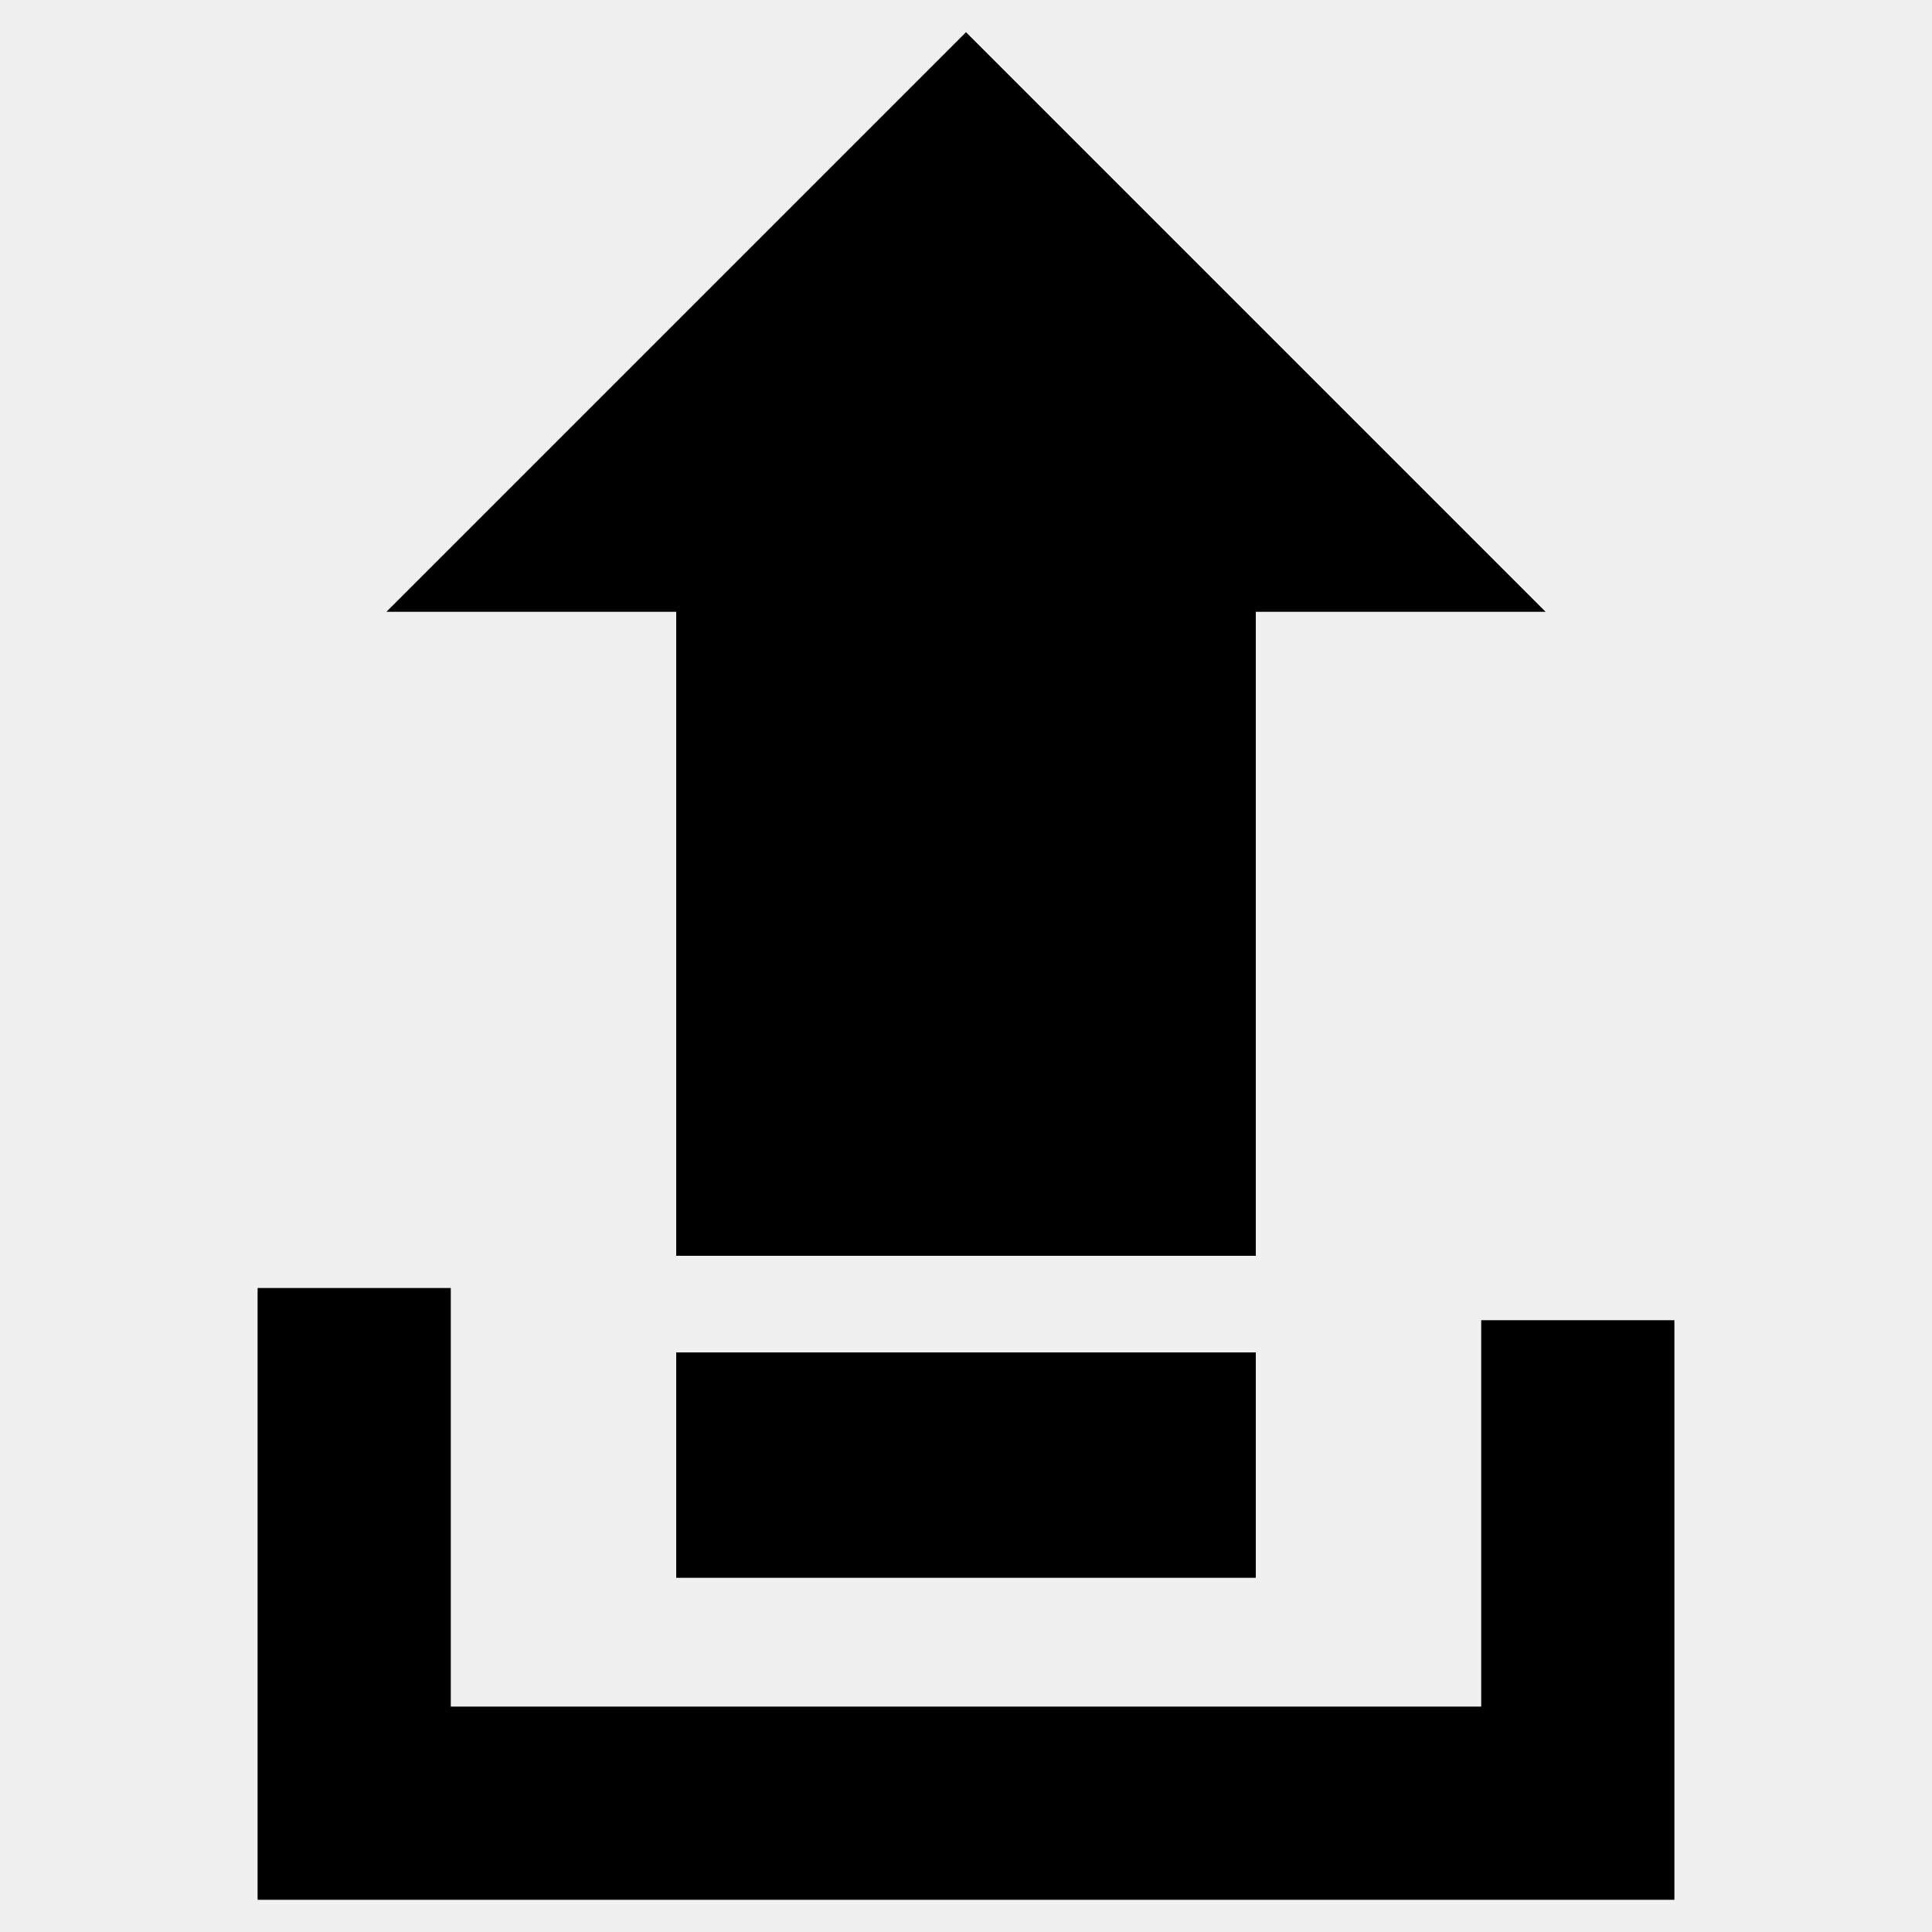
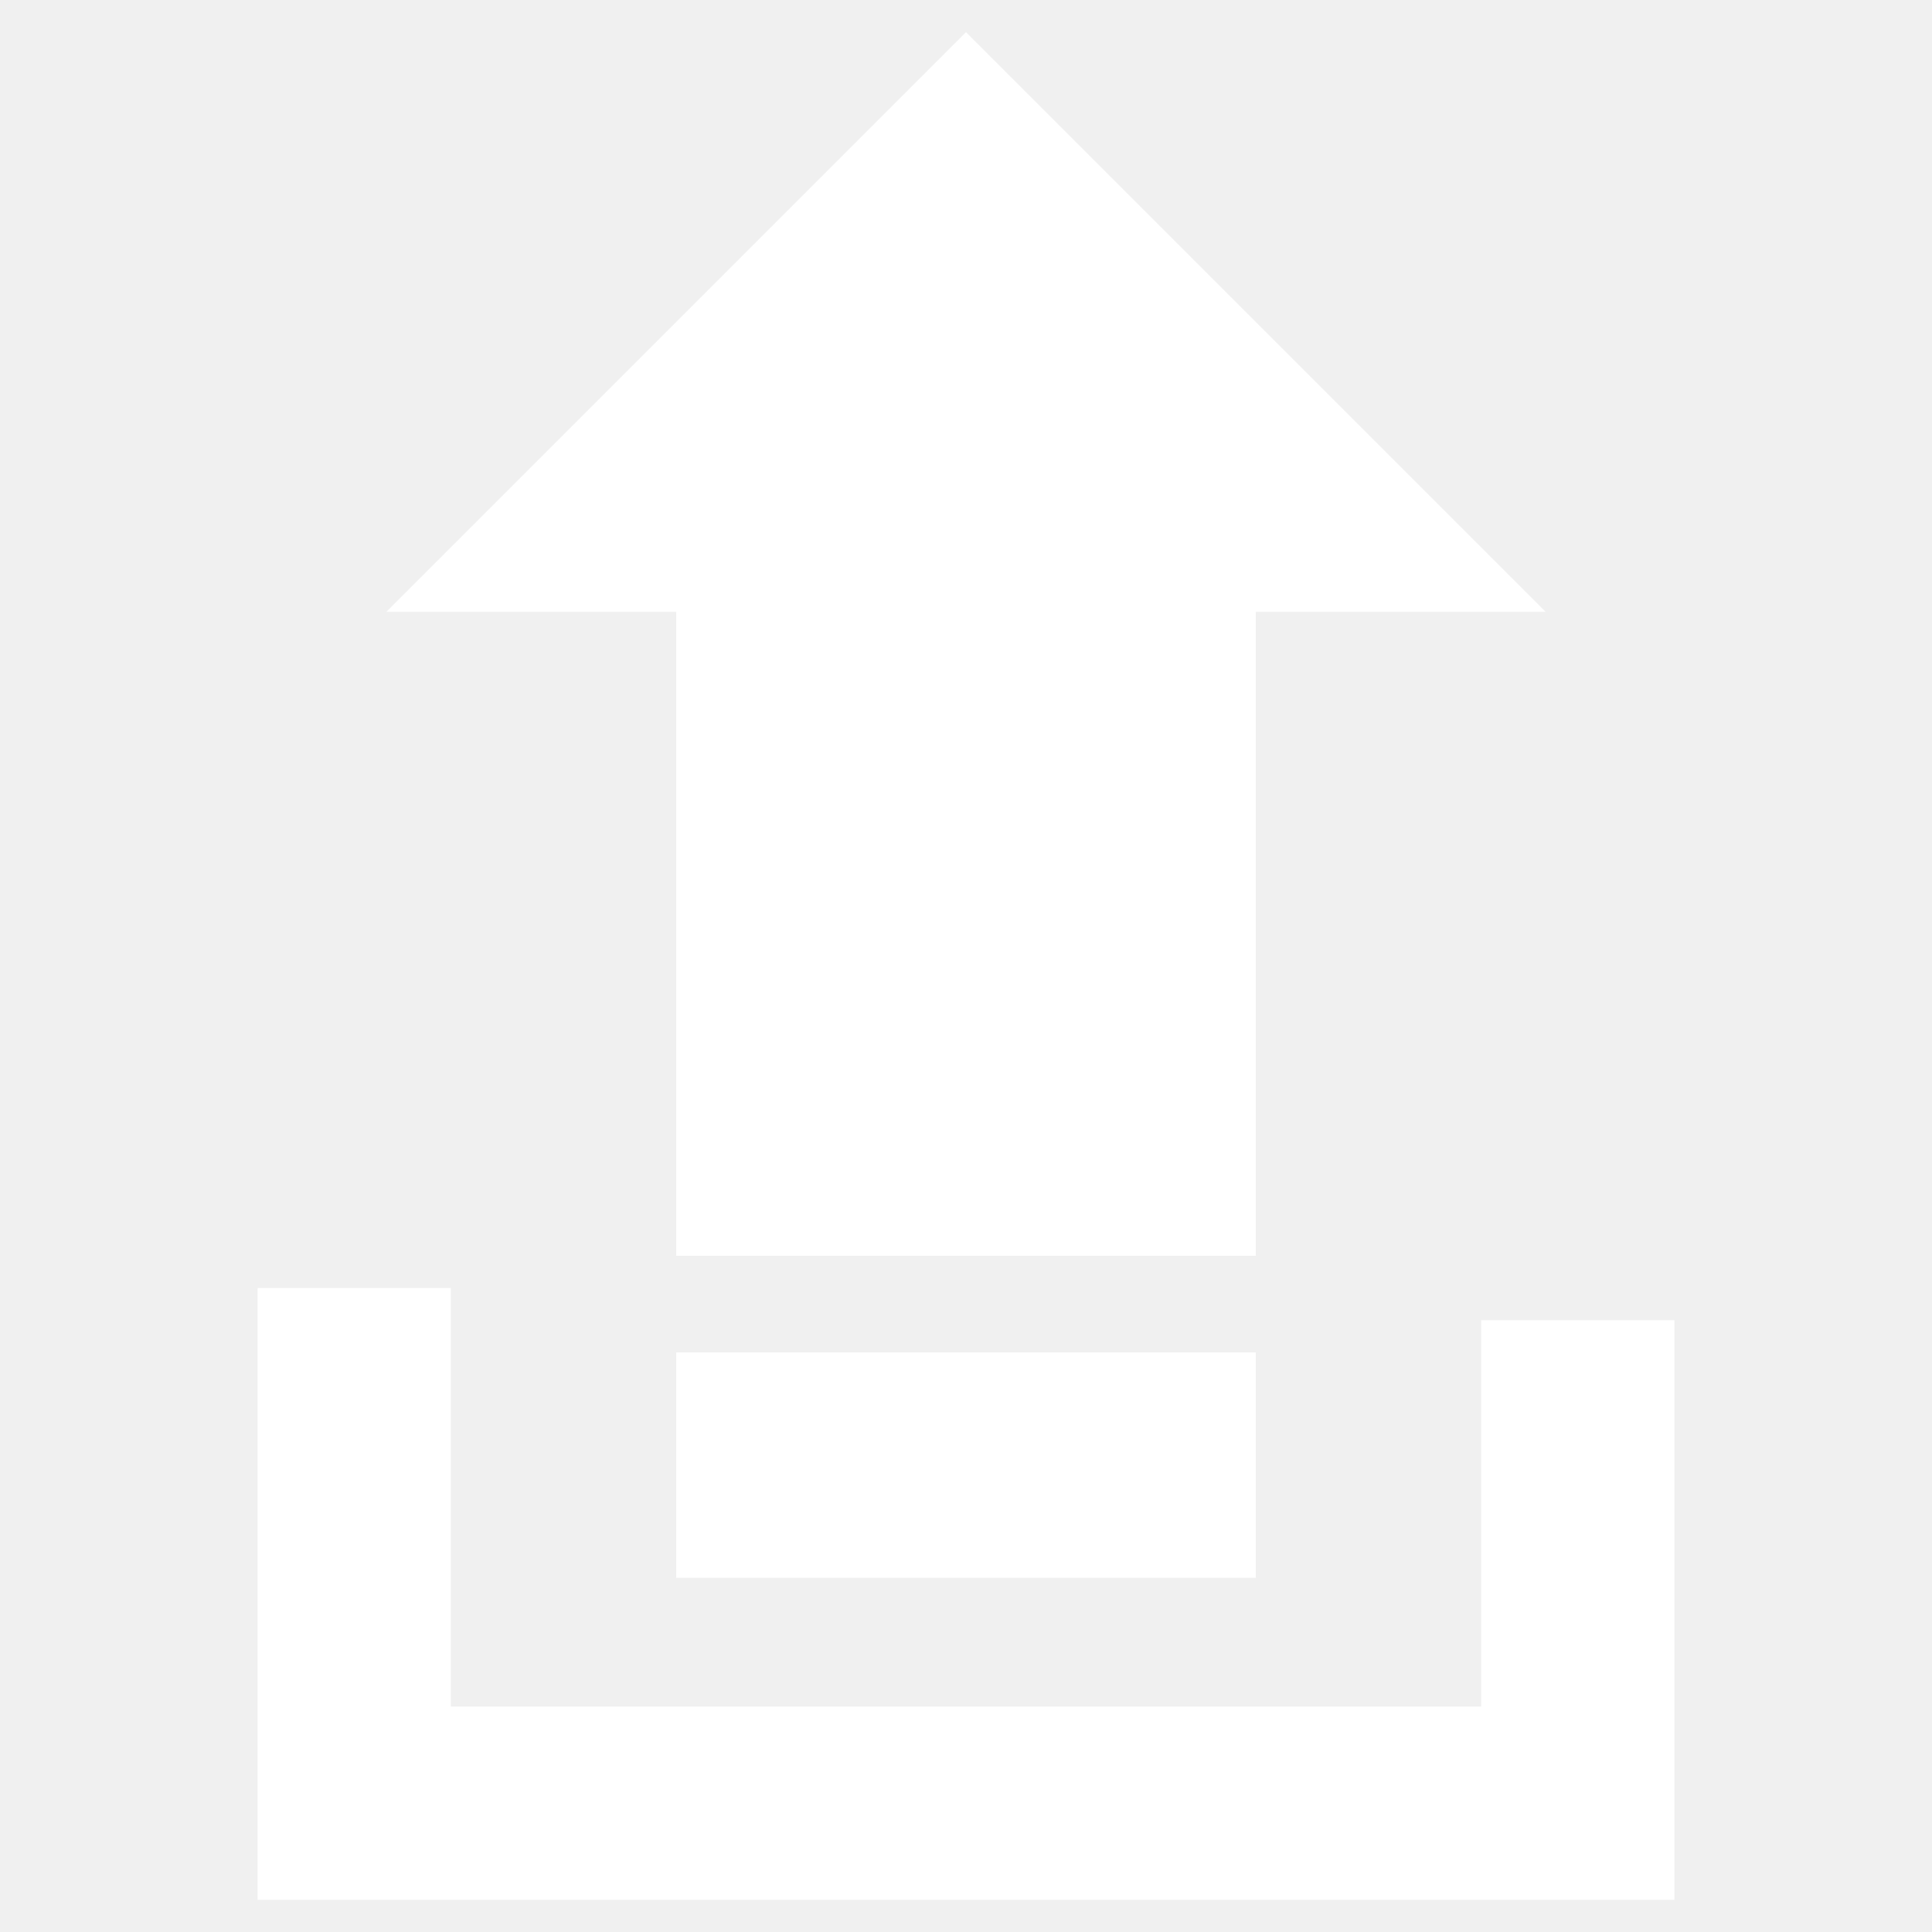
<svg xmlns="http://www.w3.org/2000/svg" viewBox="0 0 60 60">
  <g id="upload" class="upload">
-     <path d="         M 8 40 v 19 h 44 v -18 h -6 v 12 h -32 v -13 z         M 30 1 l 18 18 h -9 v 20 h -18 v -20 h -9 z         M 21 42 h 18 v 7 h -18 z         " stroke-linejoin="round">
+     <path d="         M 8 40 v 19 h 44 v -18 h -6 v 12 h -32 v -13 z         M 30 1 l 18 18 h -9 v 20 h -18 v -20 h -9 z         M 21 42 h 18 v 7 h -18 z         " stroke-linejoin="round" fill="#fff">
    </path>
  </g>
</svg>
